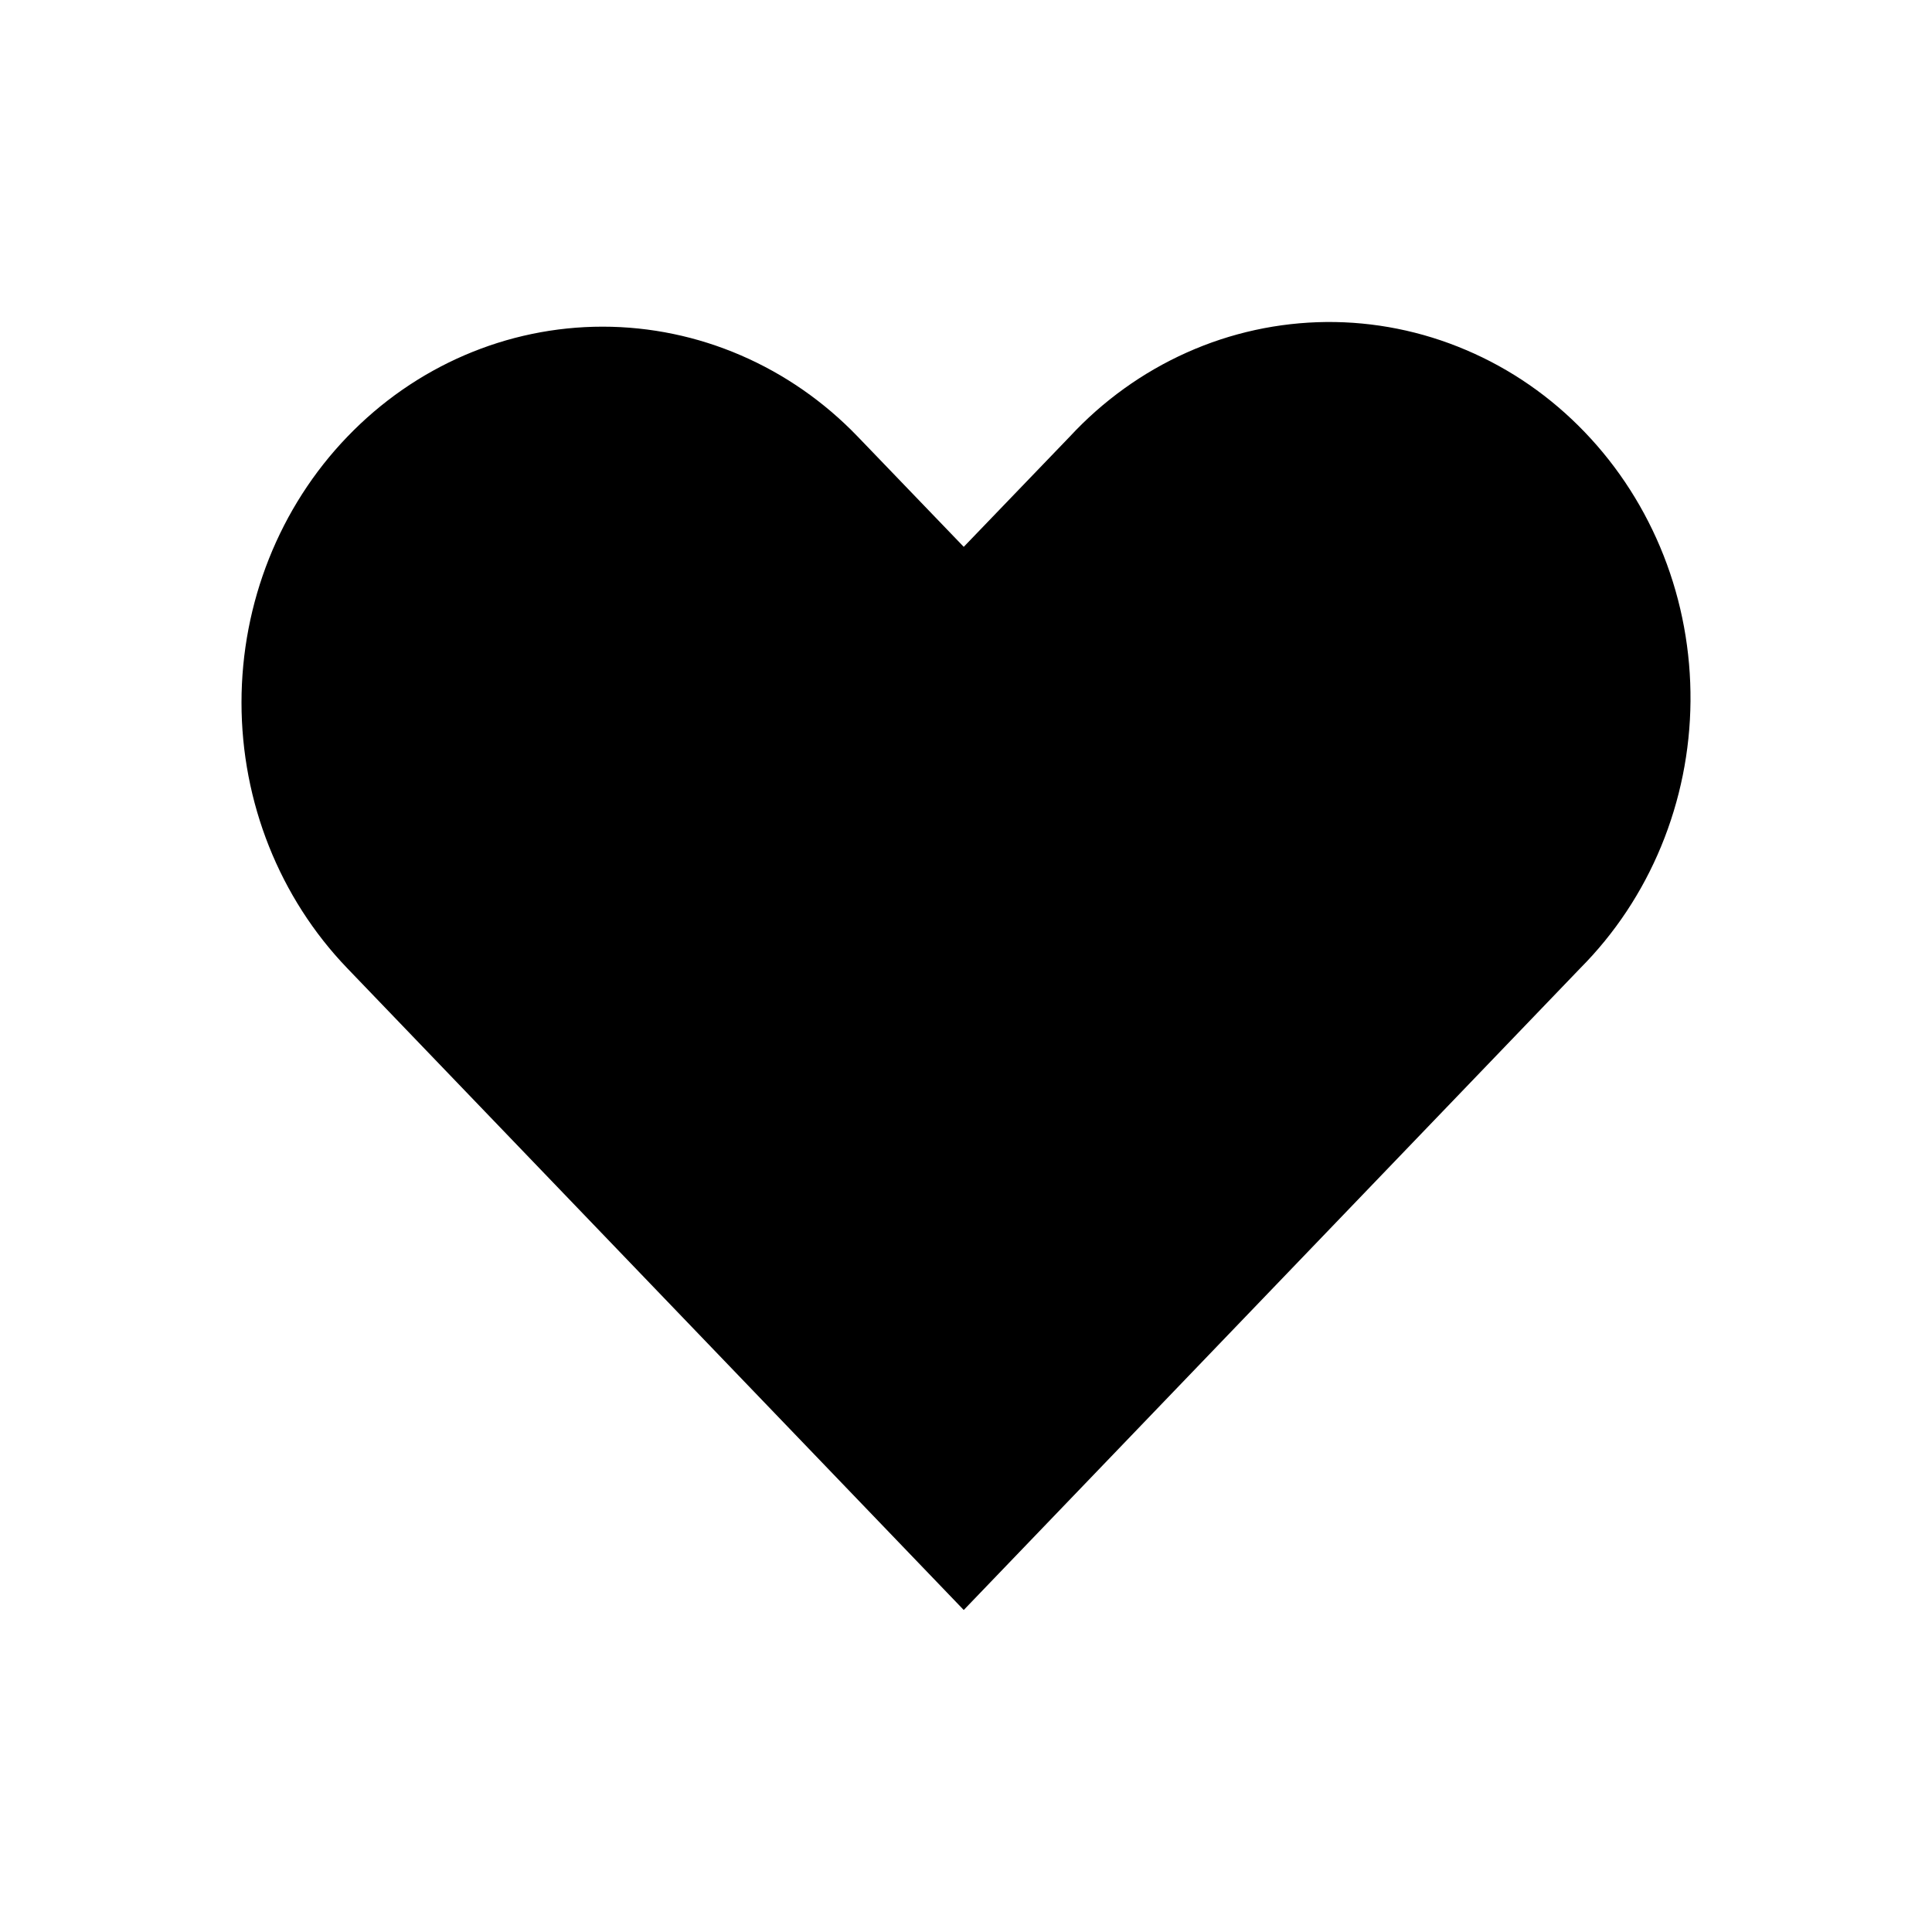
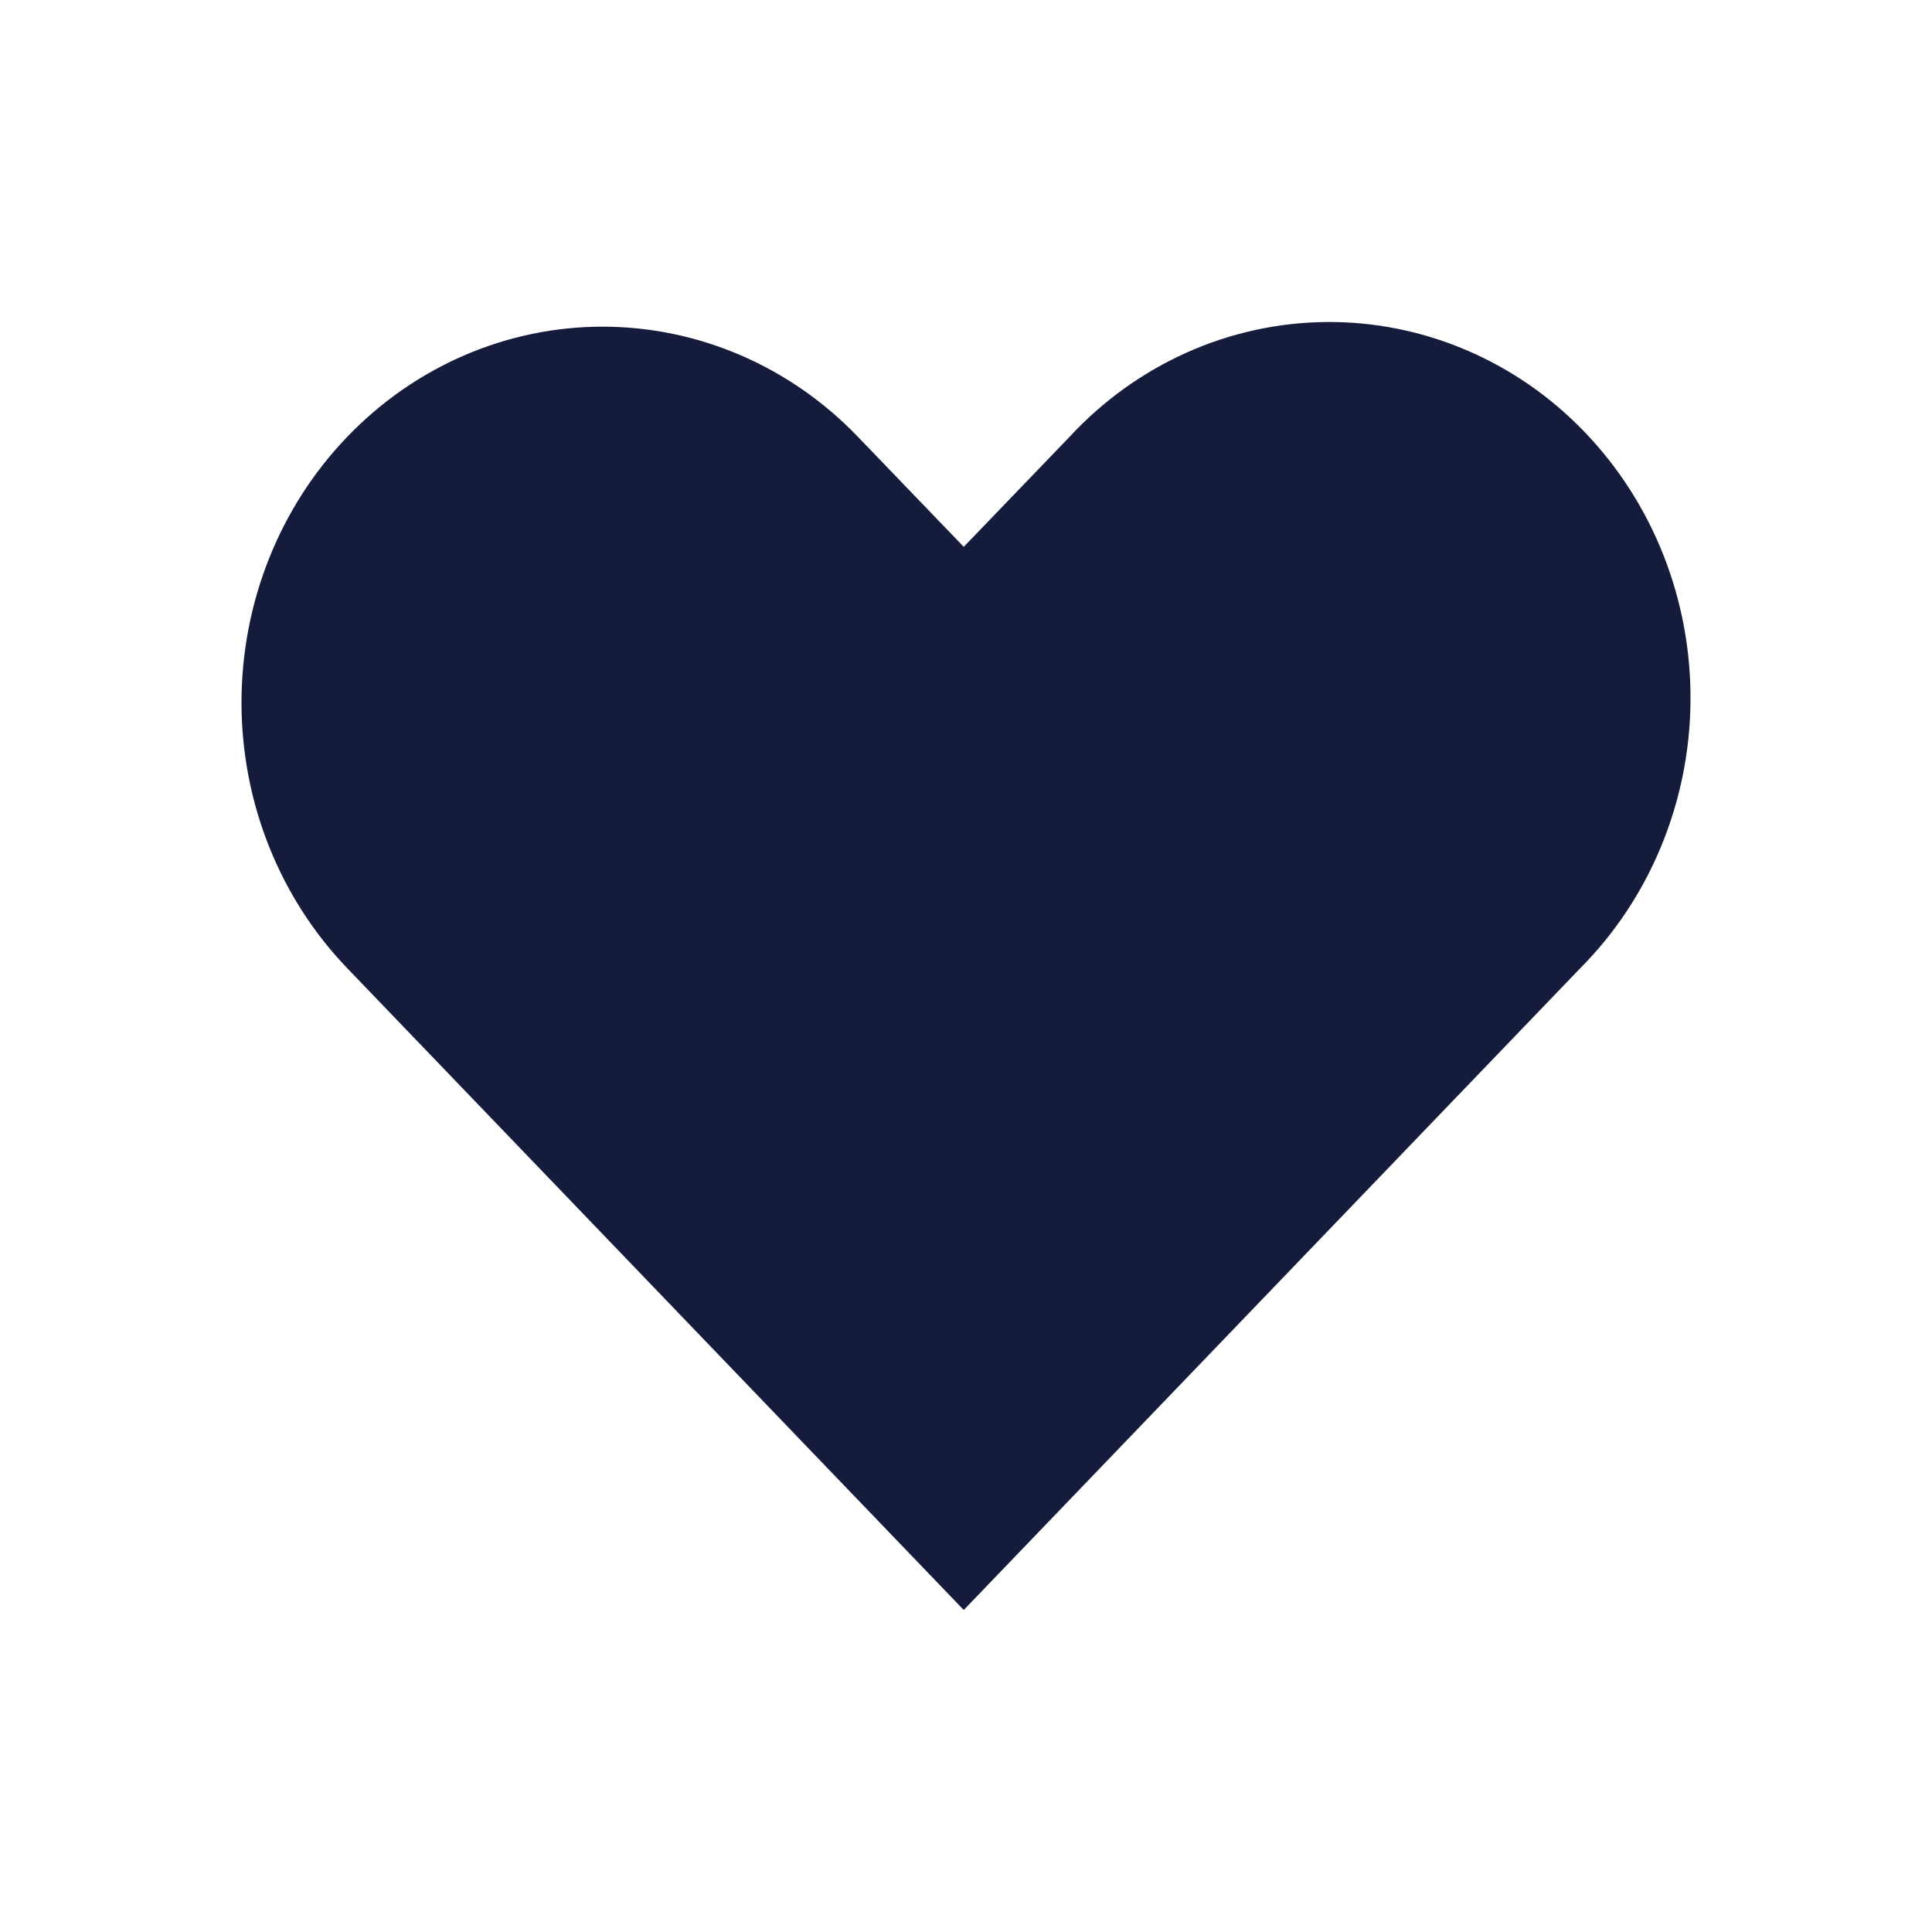
<svg xmlns="http://www.w3.org/2000/svg" width="24" height="24" viewBox="0 0 24 24" fill="none">
-   <path fill-rule="evenodd" clip-rule="evenodd" d="M4.314 5.426C5.155 4.55 6.296 4.058 7.486 4.058C8.675 4.058 9.816 4.55 10.657 5.426L11.972 6.793L13.287 5.426C13.7 4.98 14.195 4.624 14.743 4.379C15.29 4.134 15.879 4.006 16.475 4C17.07 3.995 17.661 4.113 18.212 4.348C18.764 4.582 19.265 4.929 19.686 5.368C20.107 5.806 20.44 6.327 20.666 6.901C20.892 7.475 21.005 8.09 21 8.71C20.995 9.33 20.871 9.943 20.636 10.512C20.401 11.082 20.059 11.597 19.63 12.028L11.972 20L4.314 12.028C3.472 11.152 3 9.965 3 8.727C3 7.489 3.472 6.301 4.314 5.426Z" fill="currentColor" />
+   <path fill-rule="evenodd" clip-rule="evenodd" d="M4.314 5.426C5.155 4.55 6.296 4.058 7.486 4.058C8.675 4.058 9.816 4.55 10.657 5.426L11.972 6.793L13.287 5.426C13.7 4.98 14.195 4.624 14.743 4.379C15.29 4.134 15.879 4.006 16.475 4C17.07 3.995 17.661 4.113 18.212 4.348C18.764 4.582 19.265 4.929 19.686 5.368C20.107 5.806 20.44 6.327 20.666 6.901C20.892 7.475 21.005 8.09 21 8.71C20.995 9.33 20.871 9.943 20.636 10.512C20.401 11.082 20.059 11.597 19.63 12.028L11.972 20L4.314 12.028C3.472 11.152 3 9.965 3 8.727C3 7.489 3.472 6.301 4.314 5.426Z" fill="#151C3B" />
</svg>
